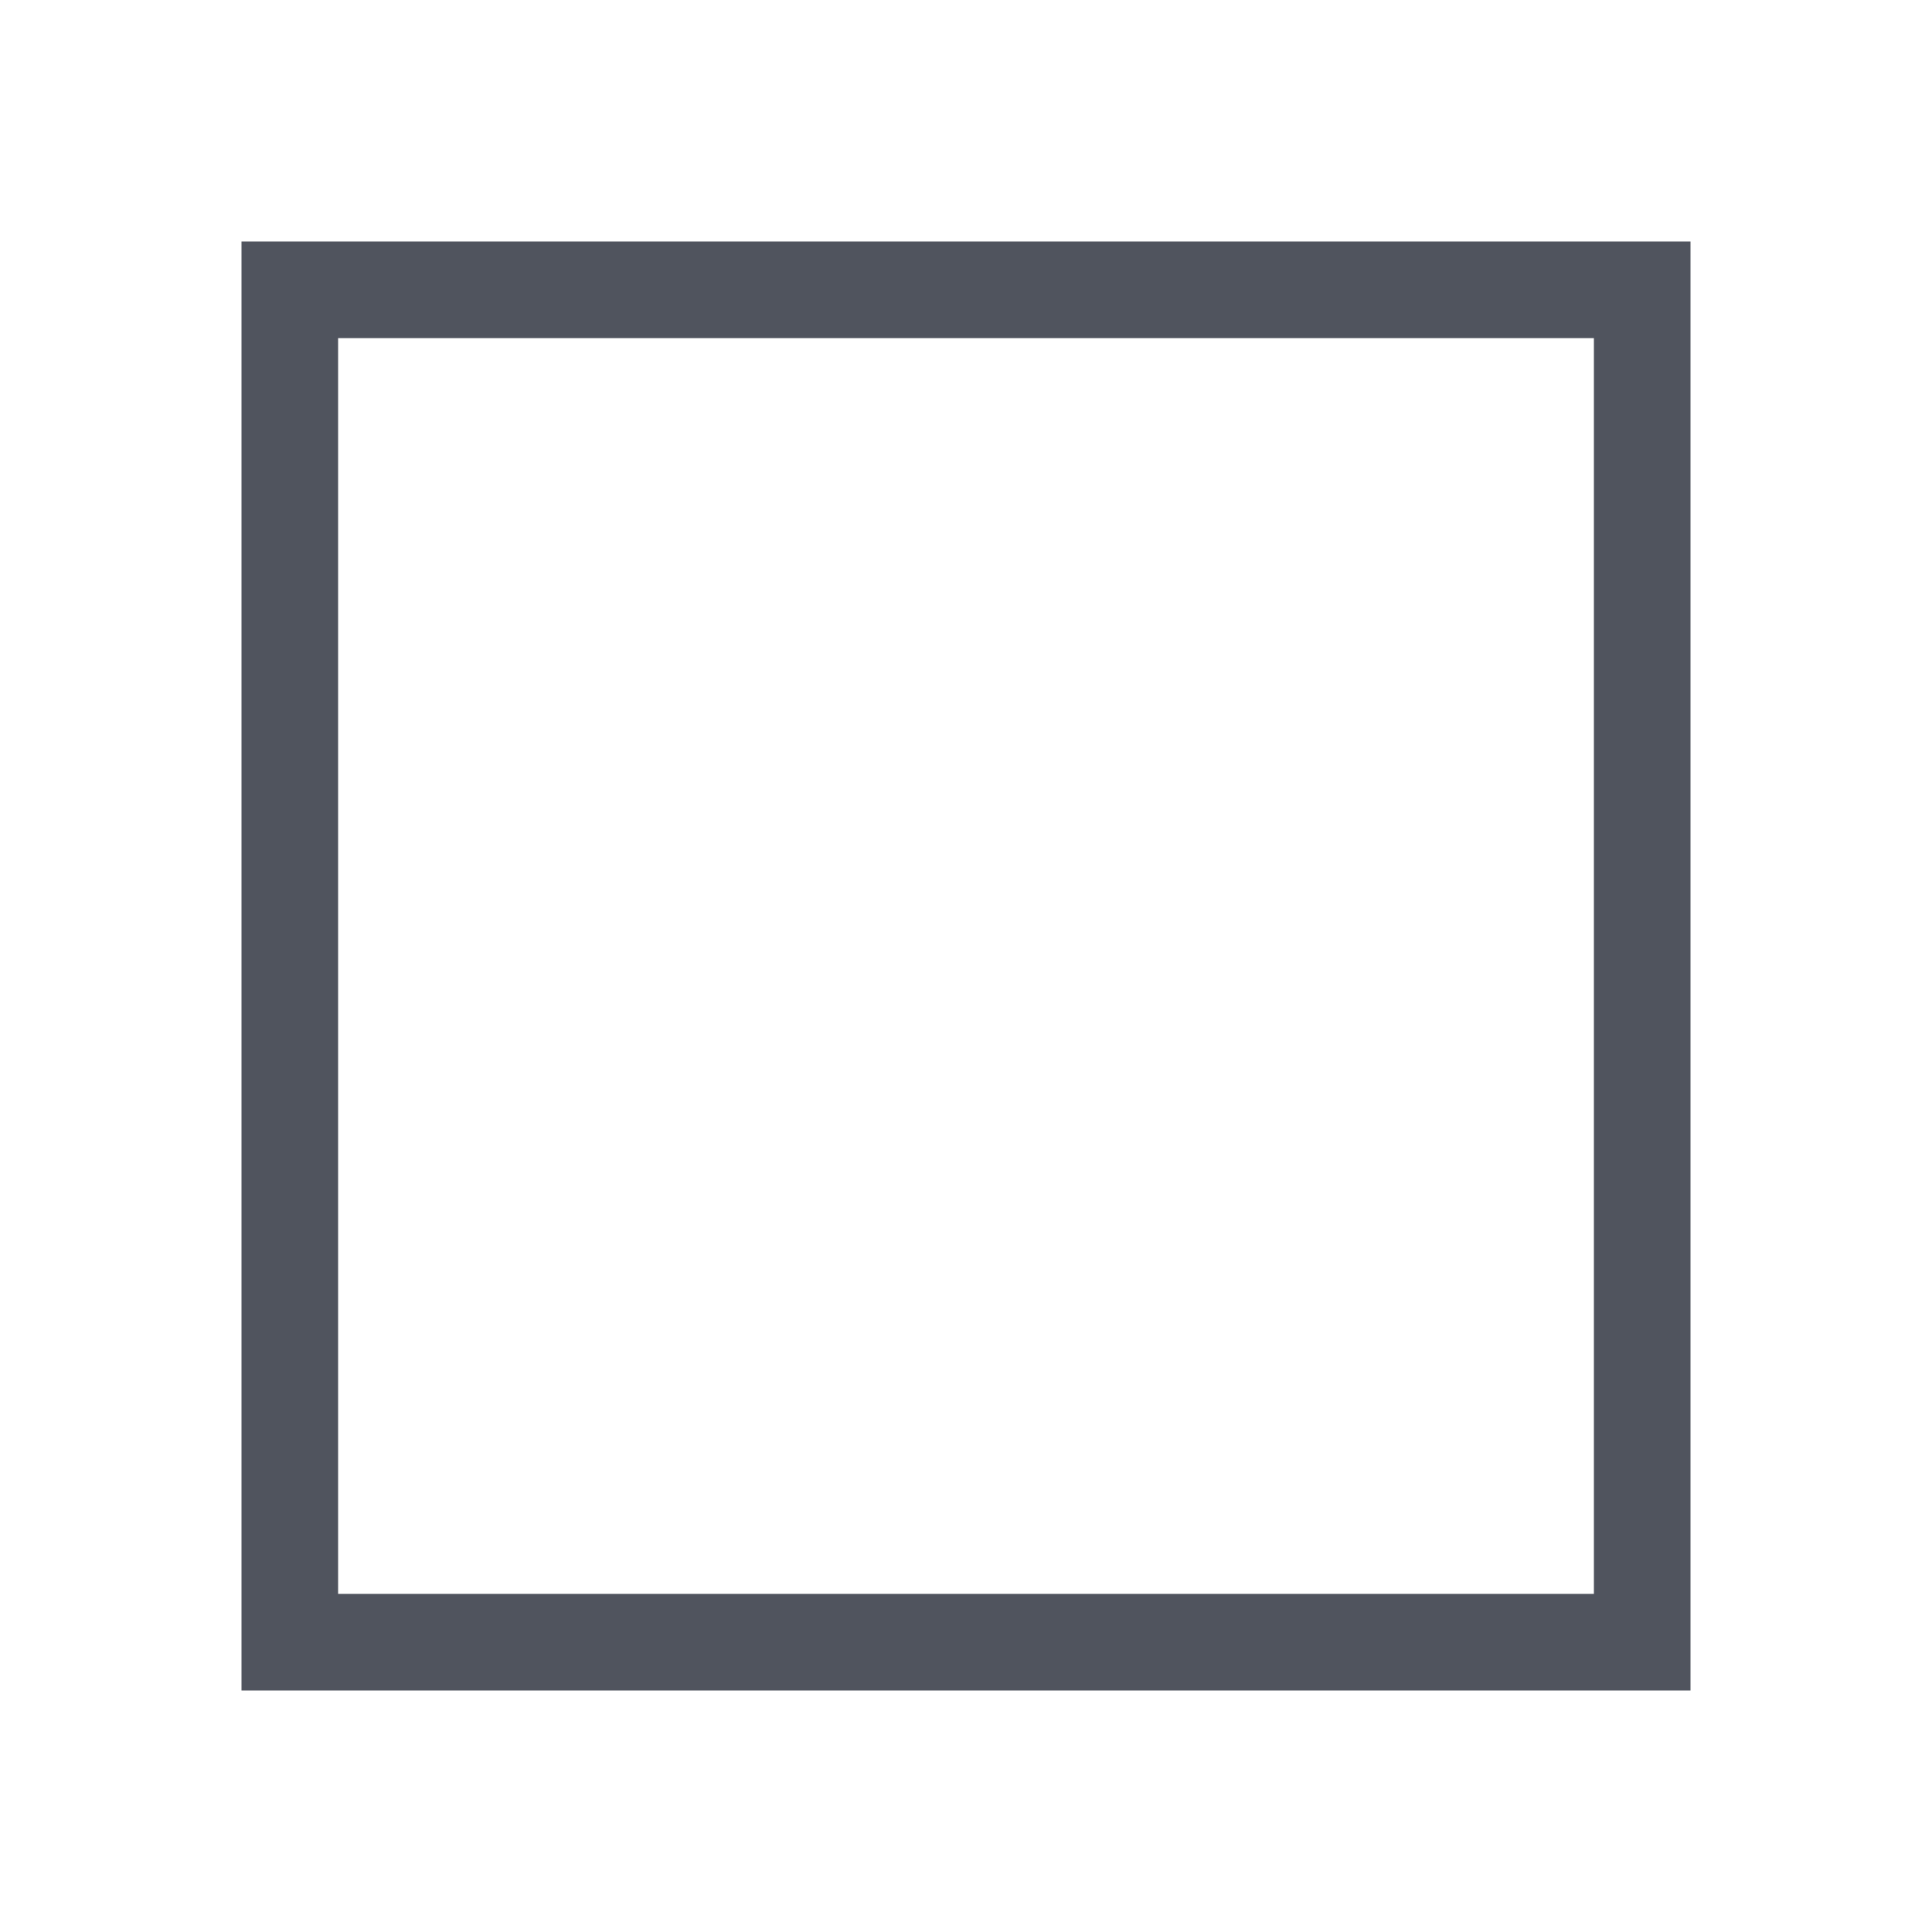
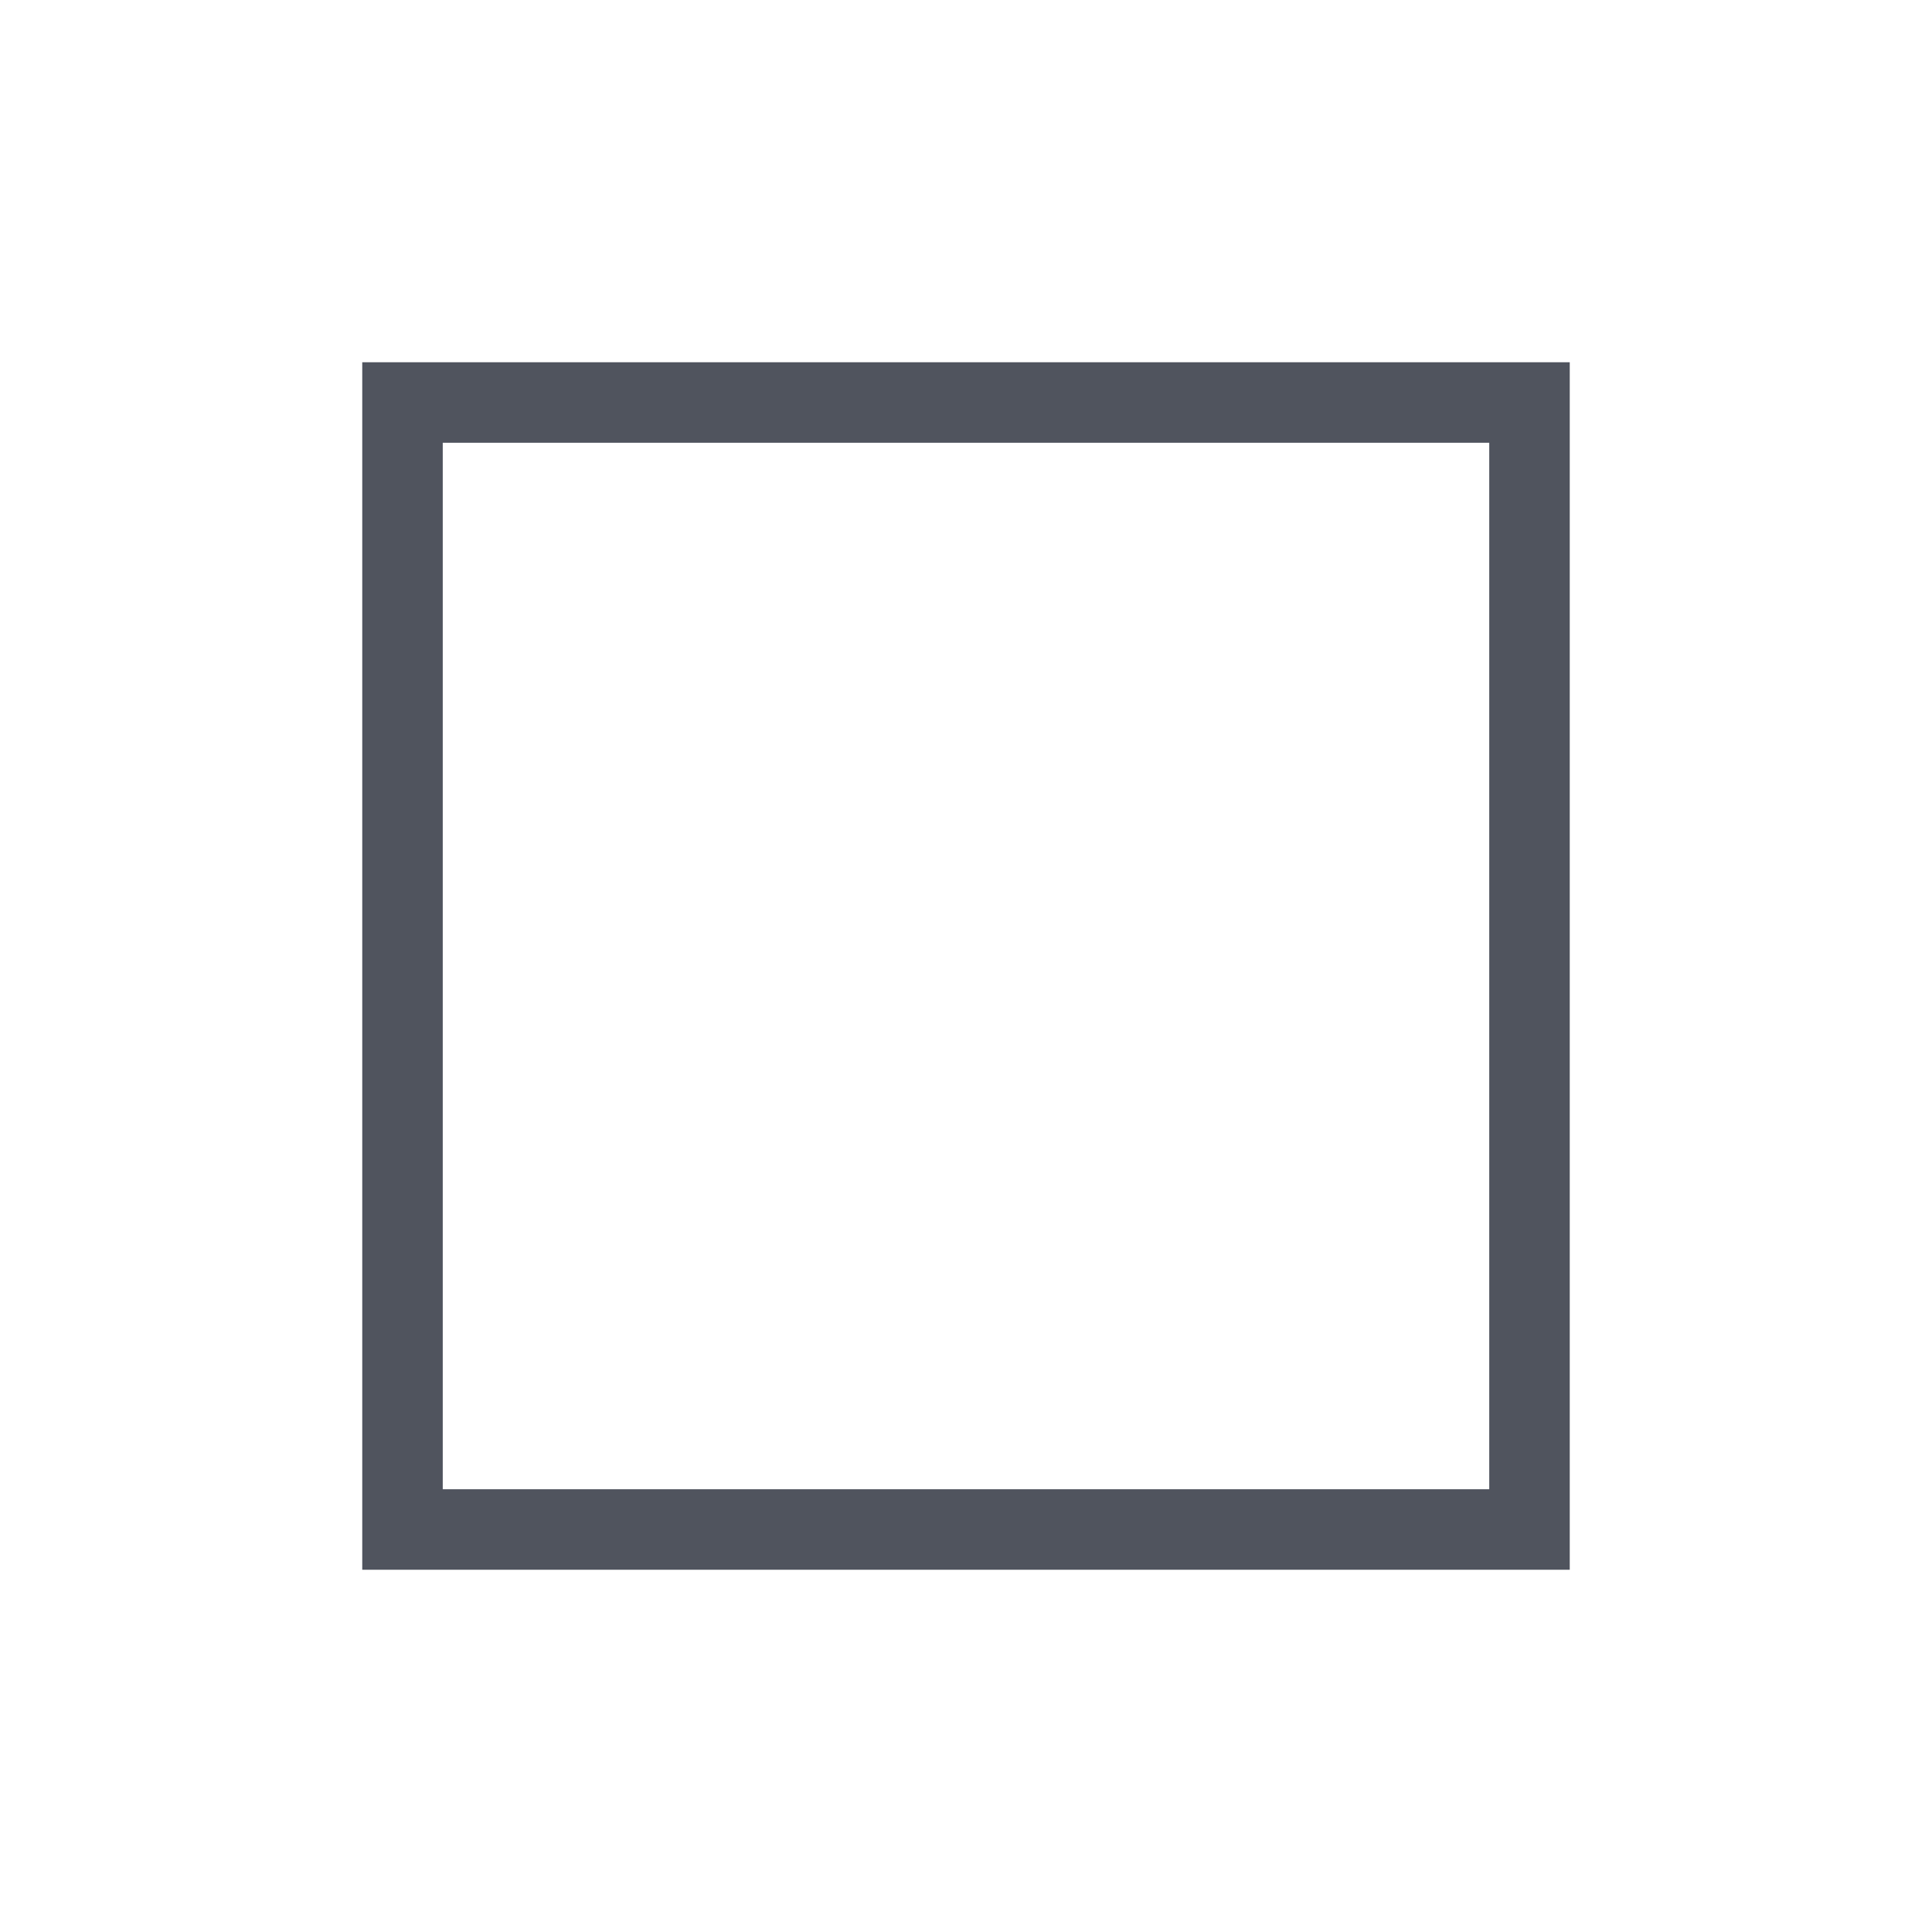
- <svg xmlns="http://www.w3.org/2000/svg" width="40px" height="40px" viewBox="0 0 40 40" version="1.1">
-   <g id="01-icon/形状工具/浅色/08-正方形" stroke="none" stroke-width="1" fill="none" fill-rule="evenodd">
-     <rect id="矩形" stroke="#50545E" stroke-width="2" x="6" y="6" width="28" height="28" />
+ <svg xmlns="http://www.w3.org/2000/svg" width="48px" height="48px" viewBox="0 0 48 48" version="1.1">
+   <g id="01-通用/01-图标/48px/graphic8" stroke="none" stroke-width="1" fill="none" fill-rule="evenodd">
+     <g id="01-icon/形状工具/浅色/08-正方形" transform="translate(9, 9)" fill="#50545E" fill-rule="nonzero">
+       <path d="M30,0 L30,30 L0,30 L0,0 L30,0 Z M28,2 L2,2 L2,28 L28,28 L28,2 Z" id="矩形" />
+     </g>
  </g>
</svg>
